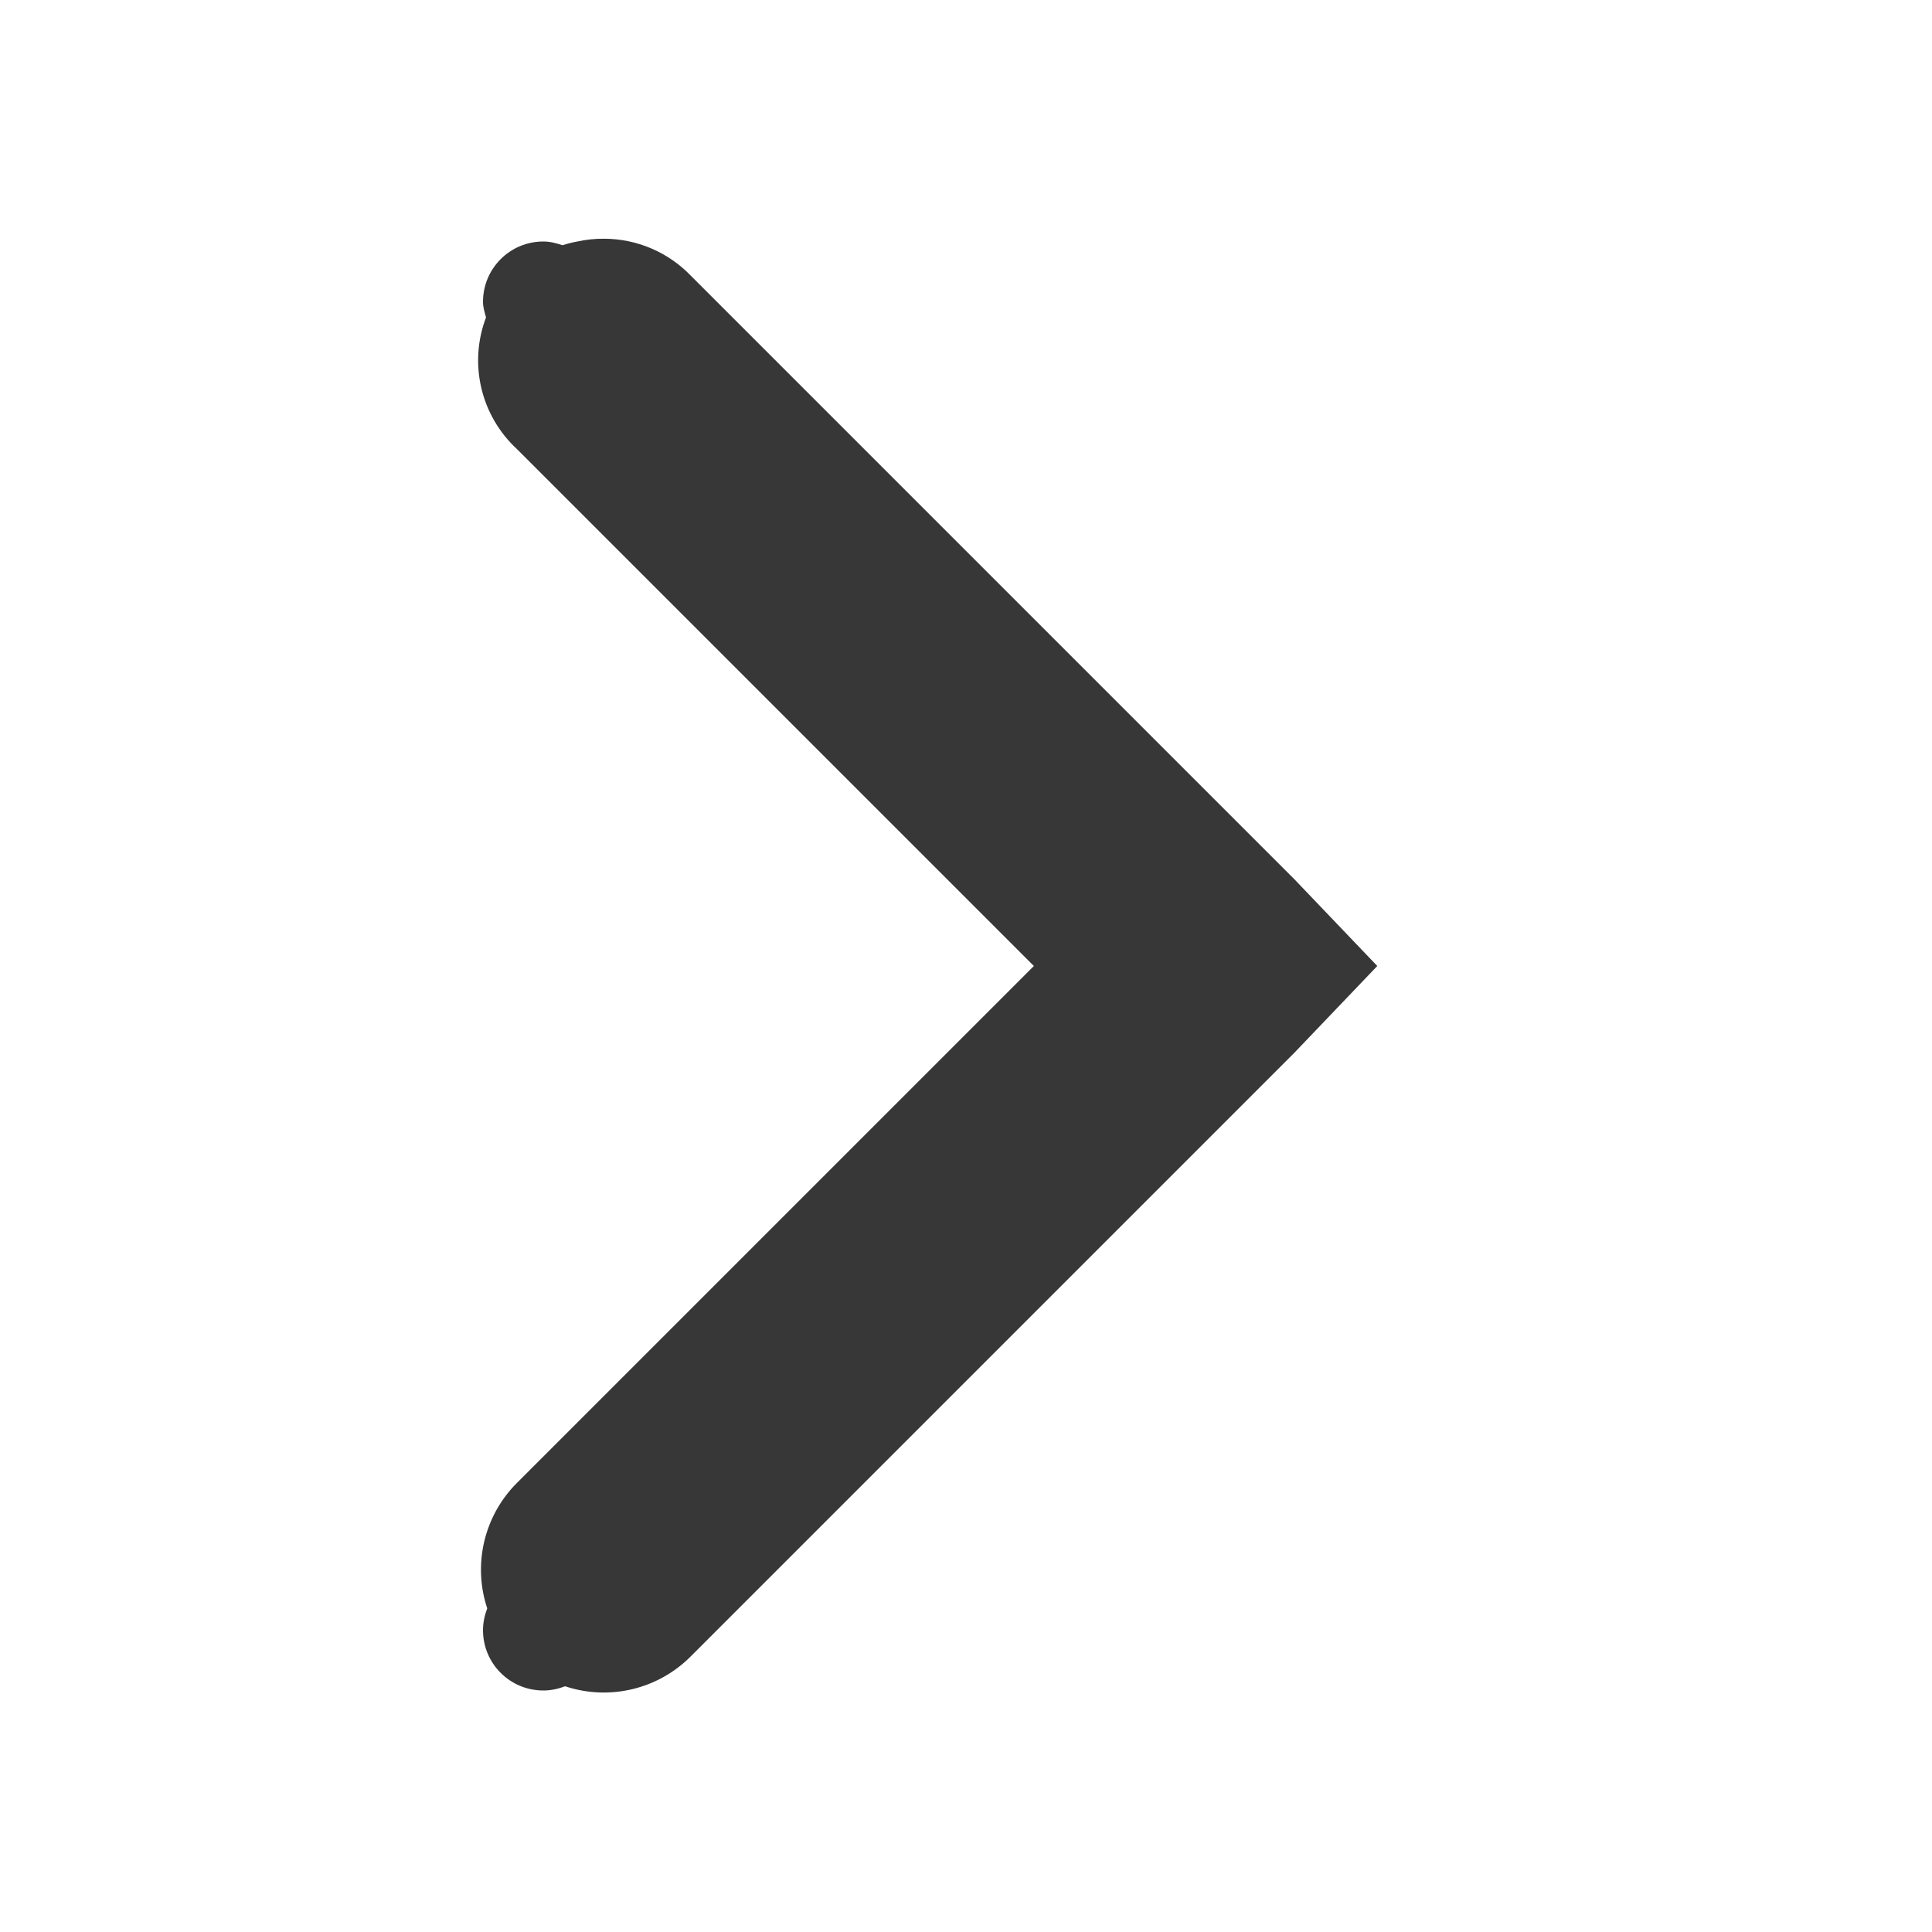
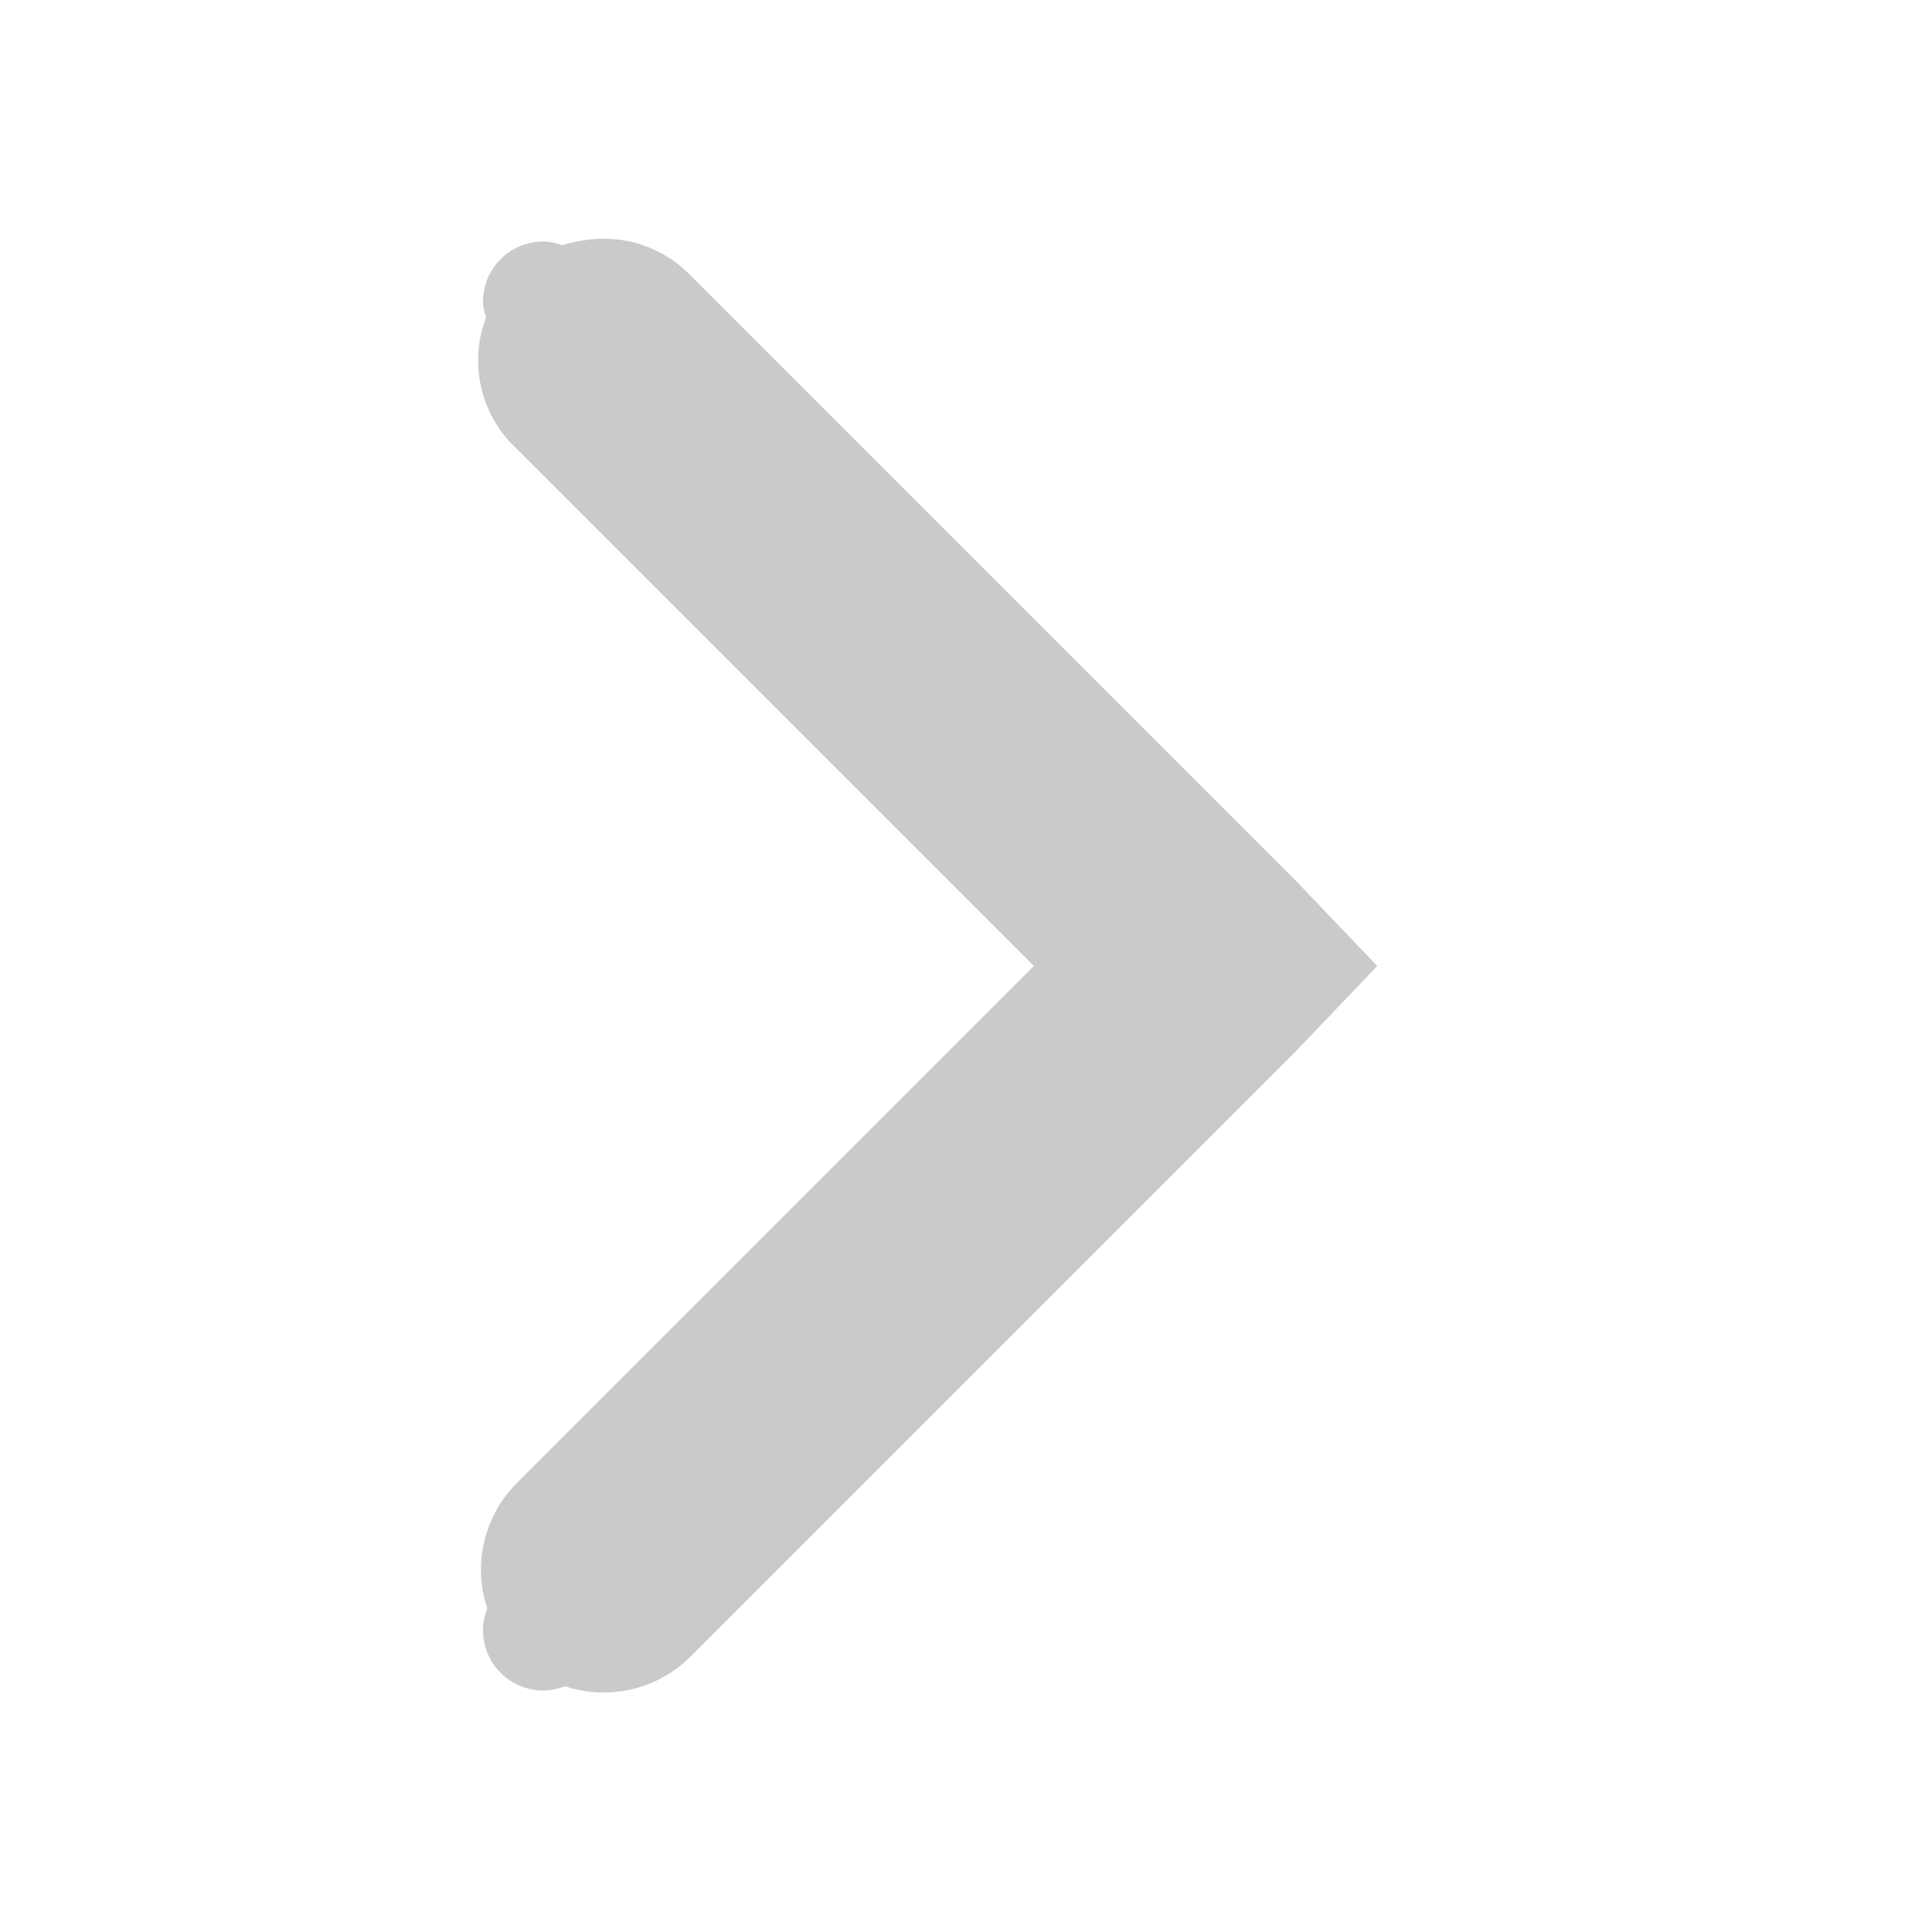
- <svg xmlns="http://www.w3.org/2000/svg" xmlns:ns1="http://www.openswatchbook.org/uri/2009/osb" height="16" id="svg7384" version="1.1" width="16">
+ <svg xmlns="http://www.w3.org/2000/svg" xmlns:ns1="http://www.openswatchbook.org/uri/2009/osb" width="16" version="1.1" id="svg7384" height="16">
  <defs id="defs7386">
-     <linearGradient id="selected_bg_color" ns1:paint="solid">
-       <stop style="stop-color:#5294e2;stop-opacity:1;" offset="0" id="stop4149" />
+     <linearGradient ns1:paint="solid" id="selected_bg_color">
+       <stop id="stop4149" offset="0" style="stop-color:#5294e2;stop-opacity:1;" />
    </linearGradient>
  </defs>
-   <g id="layer9" style="display:inline" transform="translate(-321.0002,-747)" />
-   <g id="layer10" transform="translate(-321.0002,-747)" />
-   <g id="layer11" transform="translate(-321.0002,-747)" />
-   <g id="layer13" transform="translate(-321.0002,-747)" />
-   <g id="layer14" transform="translate(-321.0002,-747)" />
-   <g id="layer15" style="display:inline" transform="translate(-321.0002,-747)" />
-   <g id="g71291" style="display:inline" transform="translate(-321.0002,-747)" />
-   <g id="g4953" style="display:inline" transform="translate(-321.0002,-747)" />
-   <g id="layer12" style="display:inline" transform="translate(-321.0002,-747)">
-     <path style="font-size:medium;font-style:normal;font-variant:normal;font-weight:normal;font-stretch:normal;text-indent:0;text-align:start;text-decoration:none;line-height:normal;letter-spacing:normal;word-spacing:normal;text-transform:none;direction:ltr;block-progression:tb;writing-mode:lr-tb;text-anchor:start;baseline-shift:baseline;color:#000000;fill:#373737;fill-opacity:1;stroke:none;stroke-width:2;marker:none;visibility:visible;display:inline;overflow:visible;enable-background:accumulate;font-family:Sans;-inkscape-font-specification:Sans" d="M 5.002 1.977 A 1 1 0 0 0 4.781 2 A 1 1 0 0 0 4.658 2.031 C 4.608 2.014 4.556 2 4.5 2 C 4.223 2 4 2.223 4 2.5 C 4 2.546 4.014 2.587 4.025 2.629 A 1 1 0 0 0 4.281 3.719 L 8.562 8 L 4.281 12.281 A 1.016 1.016 0 0 0 4.035 13.32 C 4.014 13.376 4 13.436 4 13.5 C 4 13.777 4.223 14 4.5 14 C 4.564 14 4.624 13.986 4.68 13.965 A 1.016 1.016 0 0 0 5.719 13.719 L 10.719 8.719 L 11.406 8 L 10.719 7.281 L 5.719 2.281 A 1 1 0 0 0 5.002 1.977 z " transform="translate(321.0002,747)" id="path8460" />
+   <g transform="translate(-321.0002,-747)" style="display:inline" id="layer9" />
+   <g transform="translate(-321.0002,-747)" id="layer10" />
+   <g transform="translate(-321.0002,-747)" id="layer11" />
+   <g transform="translate(-321.0002,-747)" id="layer13" />
+   <g transform="translate(-321.0002,-747)" id="layer14" />
+   <g transform="translate(-321.0002,-747)" style="display:inline" id="layer15" />
+   <g transform="translate(-321.0002,-747)" style="display:inline" id="g71291" />
+   <g transform="translate(-321.0002,-747)" style="display:inline" id="g4953" />
+   <g transform="translate(-321.0002,-747)" style="display:inline" id="layer12">
+     <path id="path8460" transform="translate(321.0002,747)" d="M 5.002 1.977 A 1 1 0 0 0 4.781 2 A 1 1 0 0 0 4.658 2.031 C 4.608 2.014 4.556 2 4.5 2 C 4.223 2 4 2.223 4 2.5 C 4 2.546 4.014 2.587 4.025 2.629 A 1 1 0 0 0 4.281 3.719 L 8.562 8 L 4.281 12.281 A 1.016 1.016 0 0 0 4.035 13.32 C 4.014 13.376 4 13.436 4 13.5 C 4 13.777 4.223 14 4.5 14 C 4.564 14 4.624 13.986 4.68 13.965 A 1.016 1.016 0 0 0 5.719 13.719 L 10.719 8.719 L 11.406 8 L 10.719 7.281 L 5.719 2.281 A 1 1 0 0 0 5.002 1.977 z " style="font-size:medium;font-style:normal;font-variant:normal;font-weight:normal;font-stretch:normal;text-indent:0;text-align:start;text-decoration:none;line-height:normal;letter-spacing:normal;word-spacing:normal;text-transform:none;direction:ltr;block-progression:tb;writing-mode:lr-tb;text-anchor:start;baseline-shift:baseline;color:#000000;fill:#cacaca;fill-opacity:1;stroke:none;stroke-width:2;marker:none;visibility:visible;display:inline;overflow:visible;enable-background:accumulate;font-family:Sans;-inkscape-font-specification:Sans" />
  </g>
</svg>
